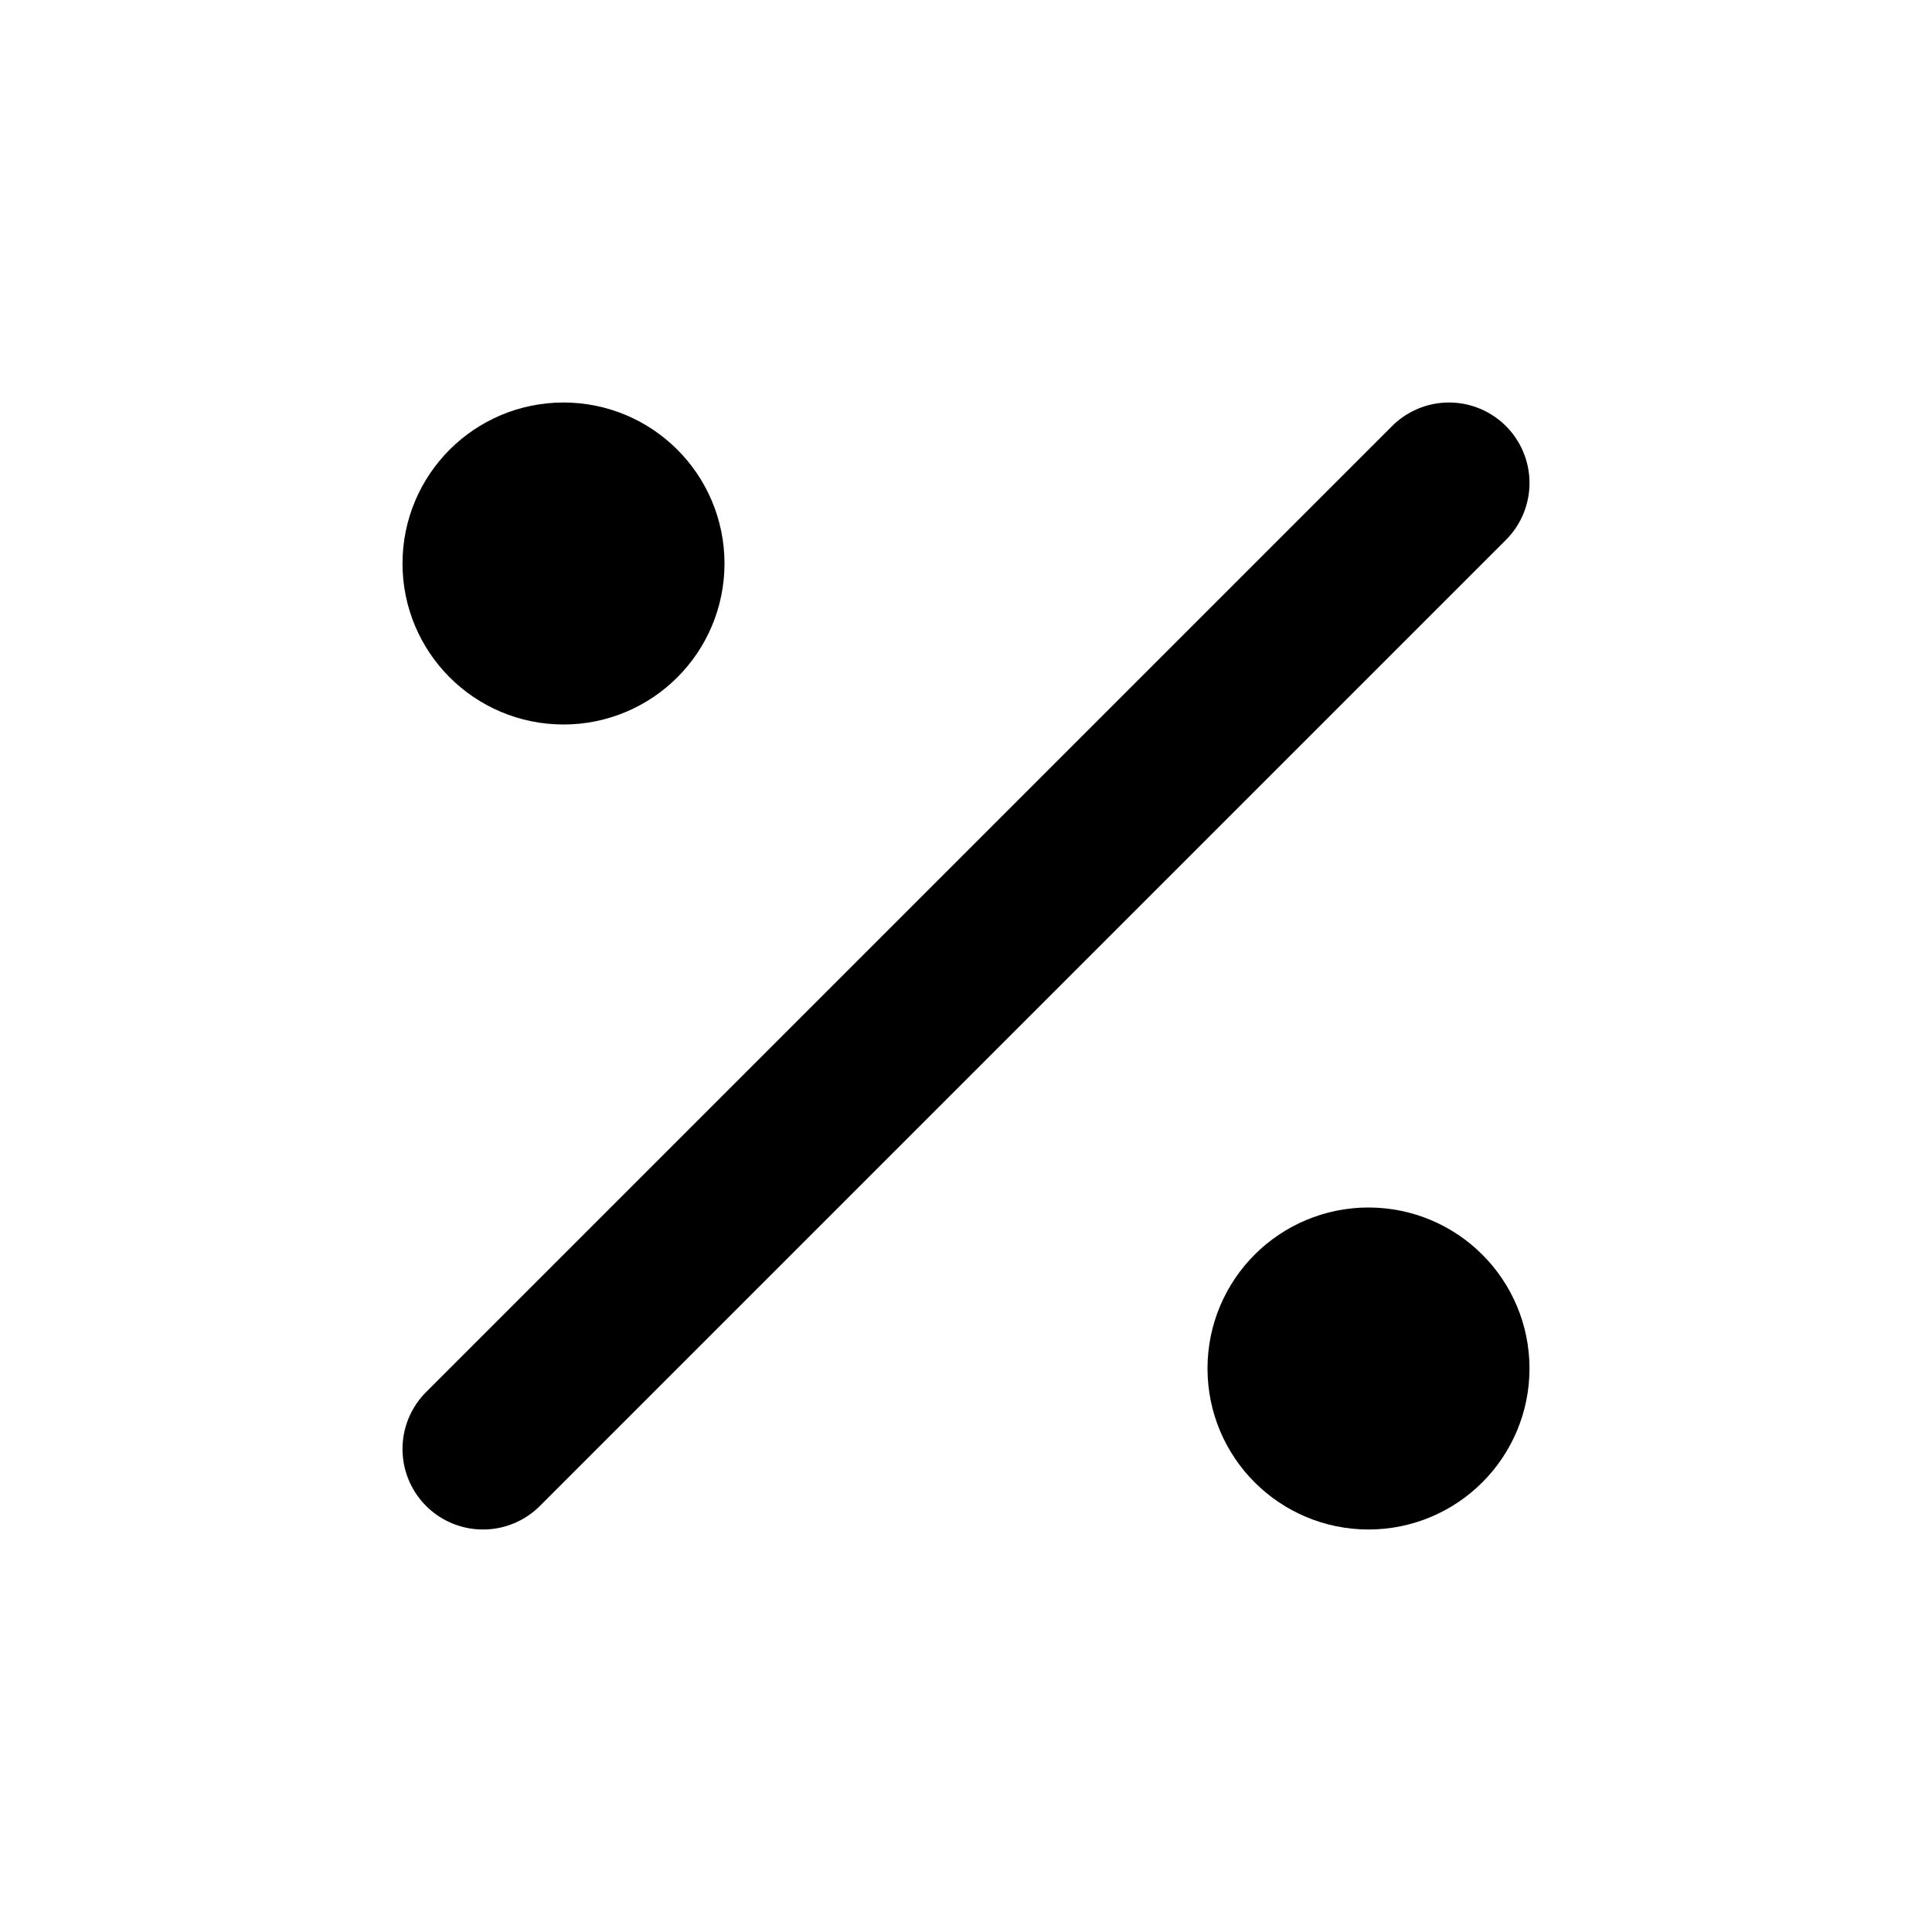
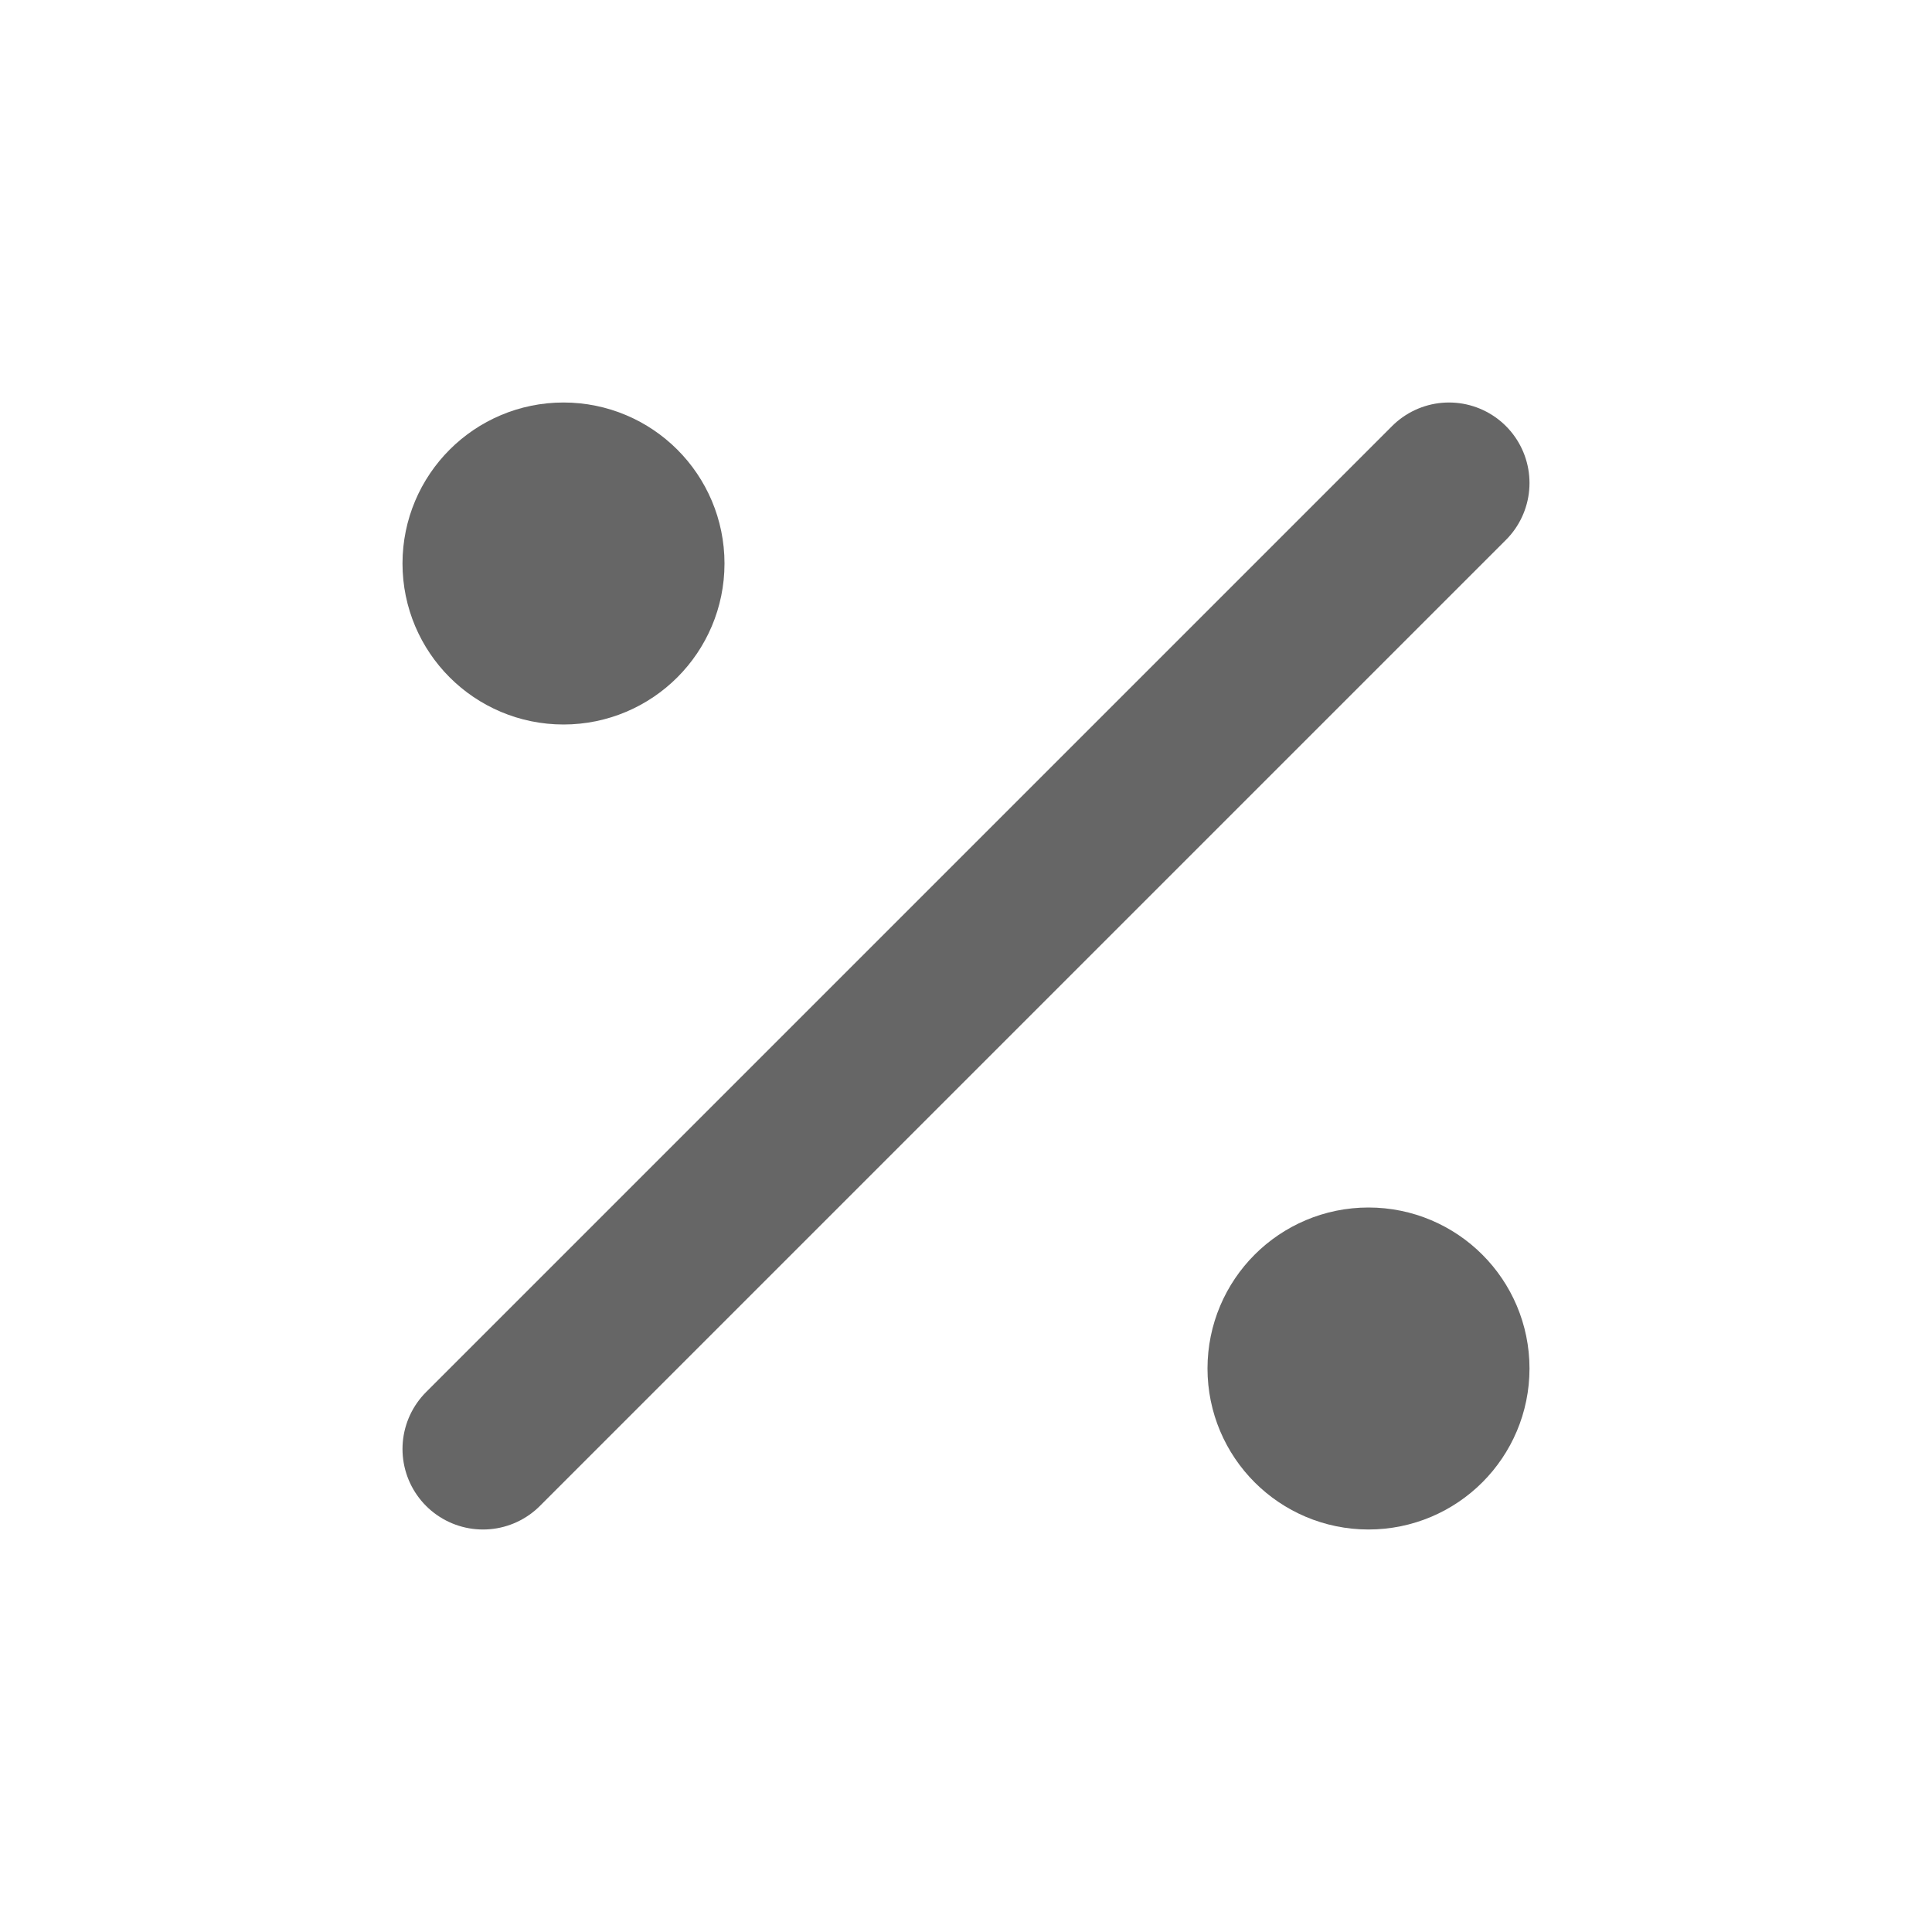
- <svg xmlns="http://www.w3.org/2000/svg" width="24" height="24" viewBox="0 0 24 24" fill="none" stroke="currentColor" stroke-width="2" stroke-linecap="round" stroke-linejoin="round" class="icon icon-tabler icons-tabler-outline icon-tabler-percentage">
+ <svg xmlns="http://www.w3.org/2000/svg" width="24" height="24" viewBox="0 0 24 24" fill="none" stroke="#666666" stroke-width="2" stroke-linecap="round" stroke-linejoin="round" class="icon icon-tabler icons-tabler-outline icon-tabler-percentage">
  <path stroke="none" d="M0 0h24v24H0z" fill="none" />
  <path d="M17 17m-1 0a1 1 0 1 0 2 0a1 1 0 1 0 -2 0" />
  <path d="M7 7m-1 0a1 1 0 1 0 2 0a1 1 0 1 0 -2 0" />
  <path d="M6 18l12 -12" />
</svg>
